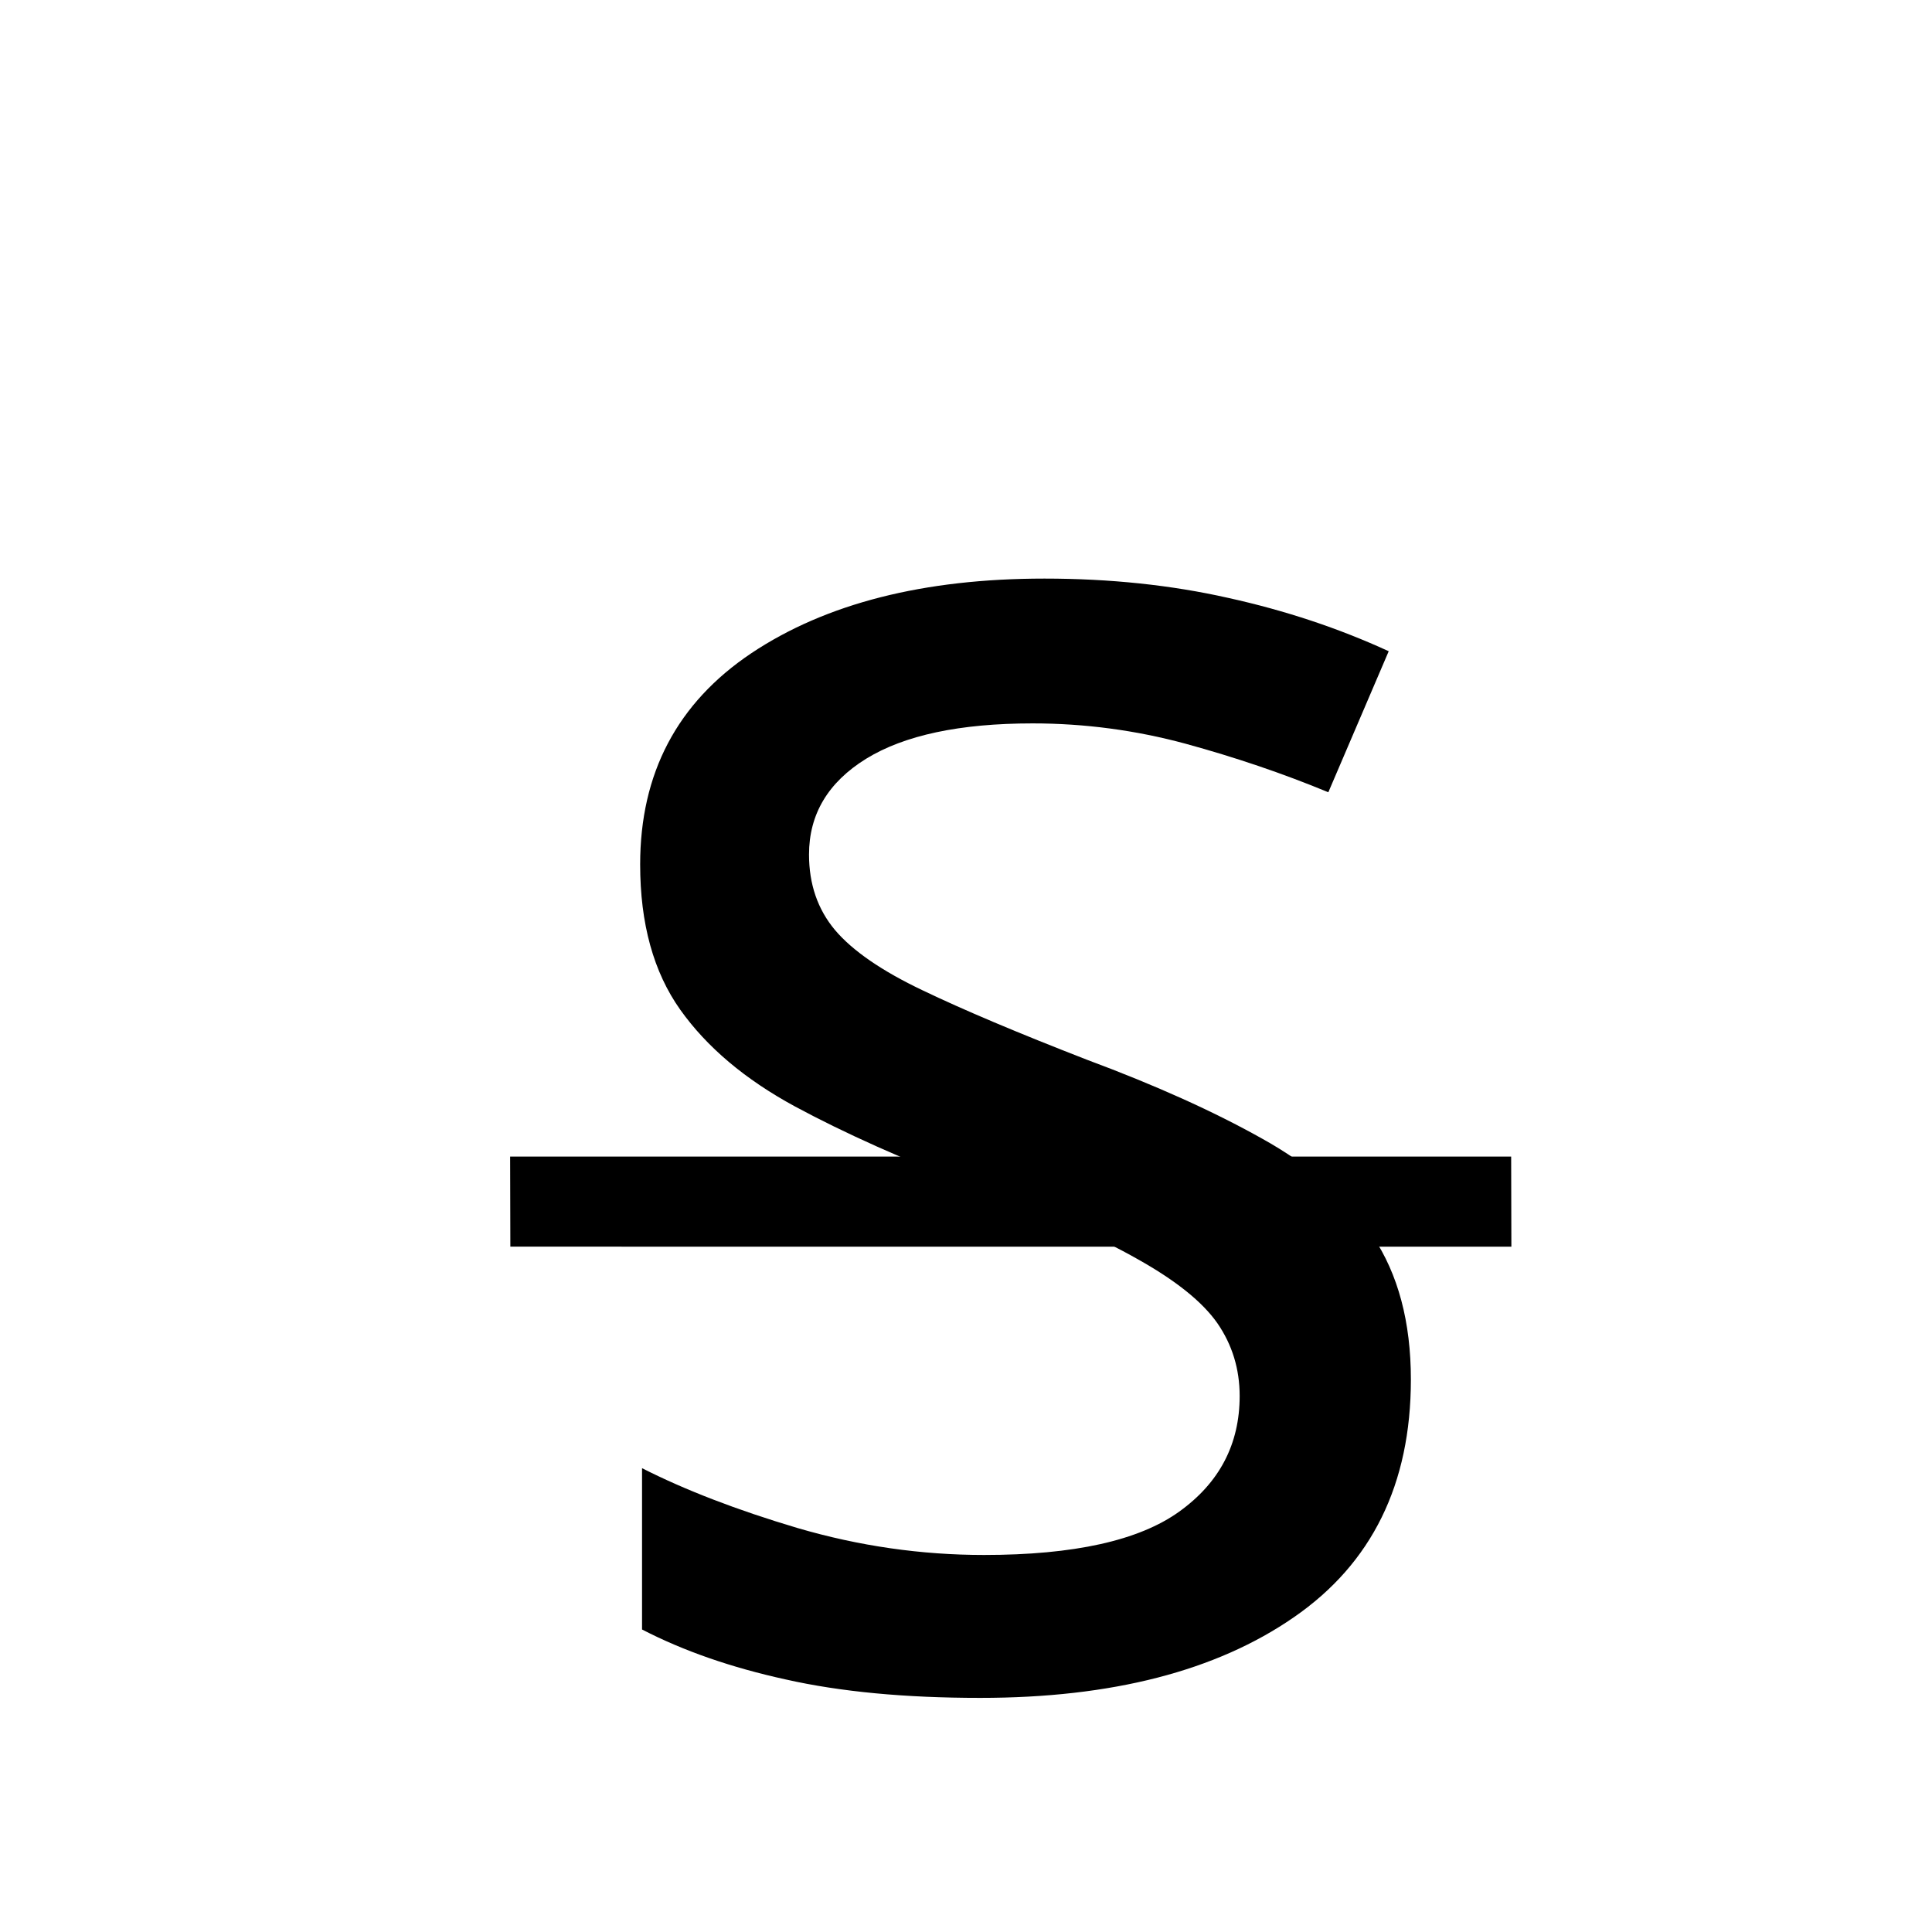
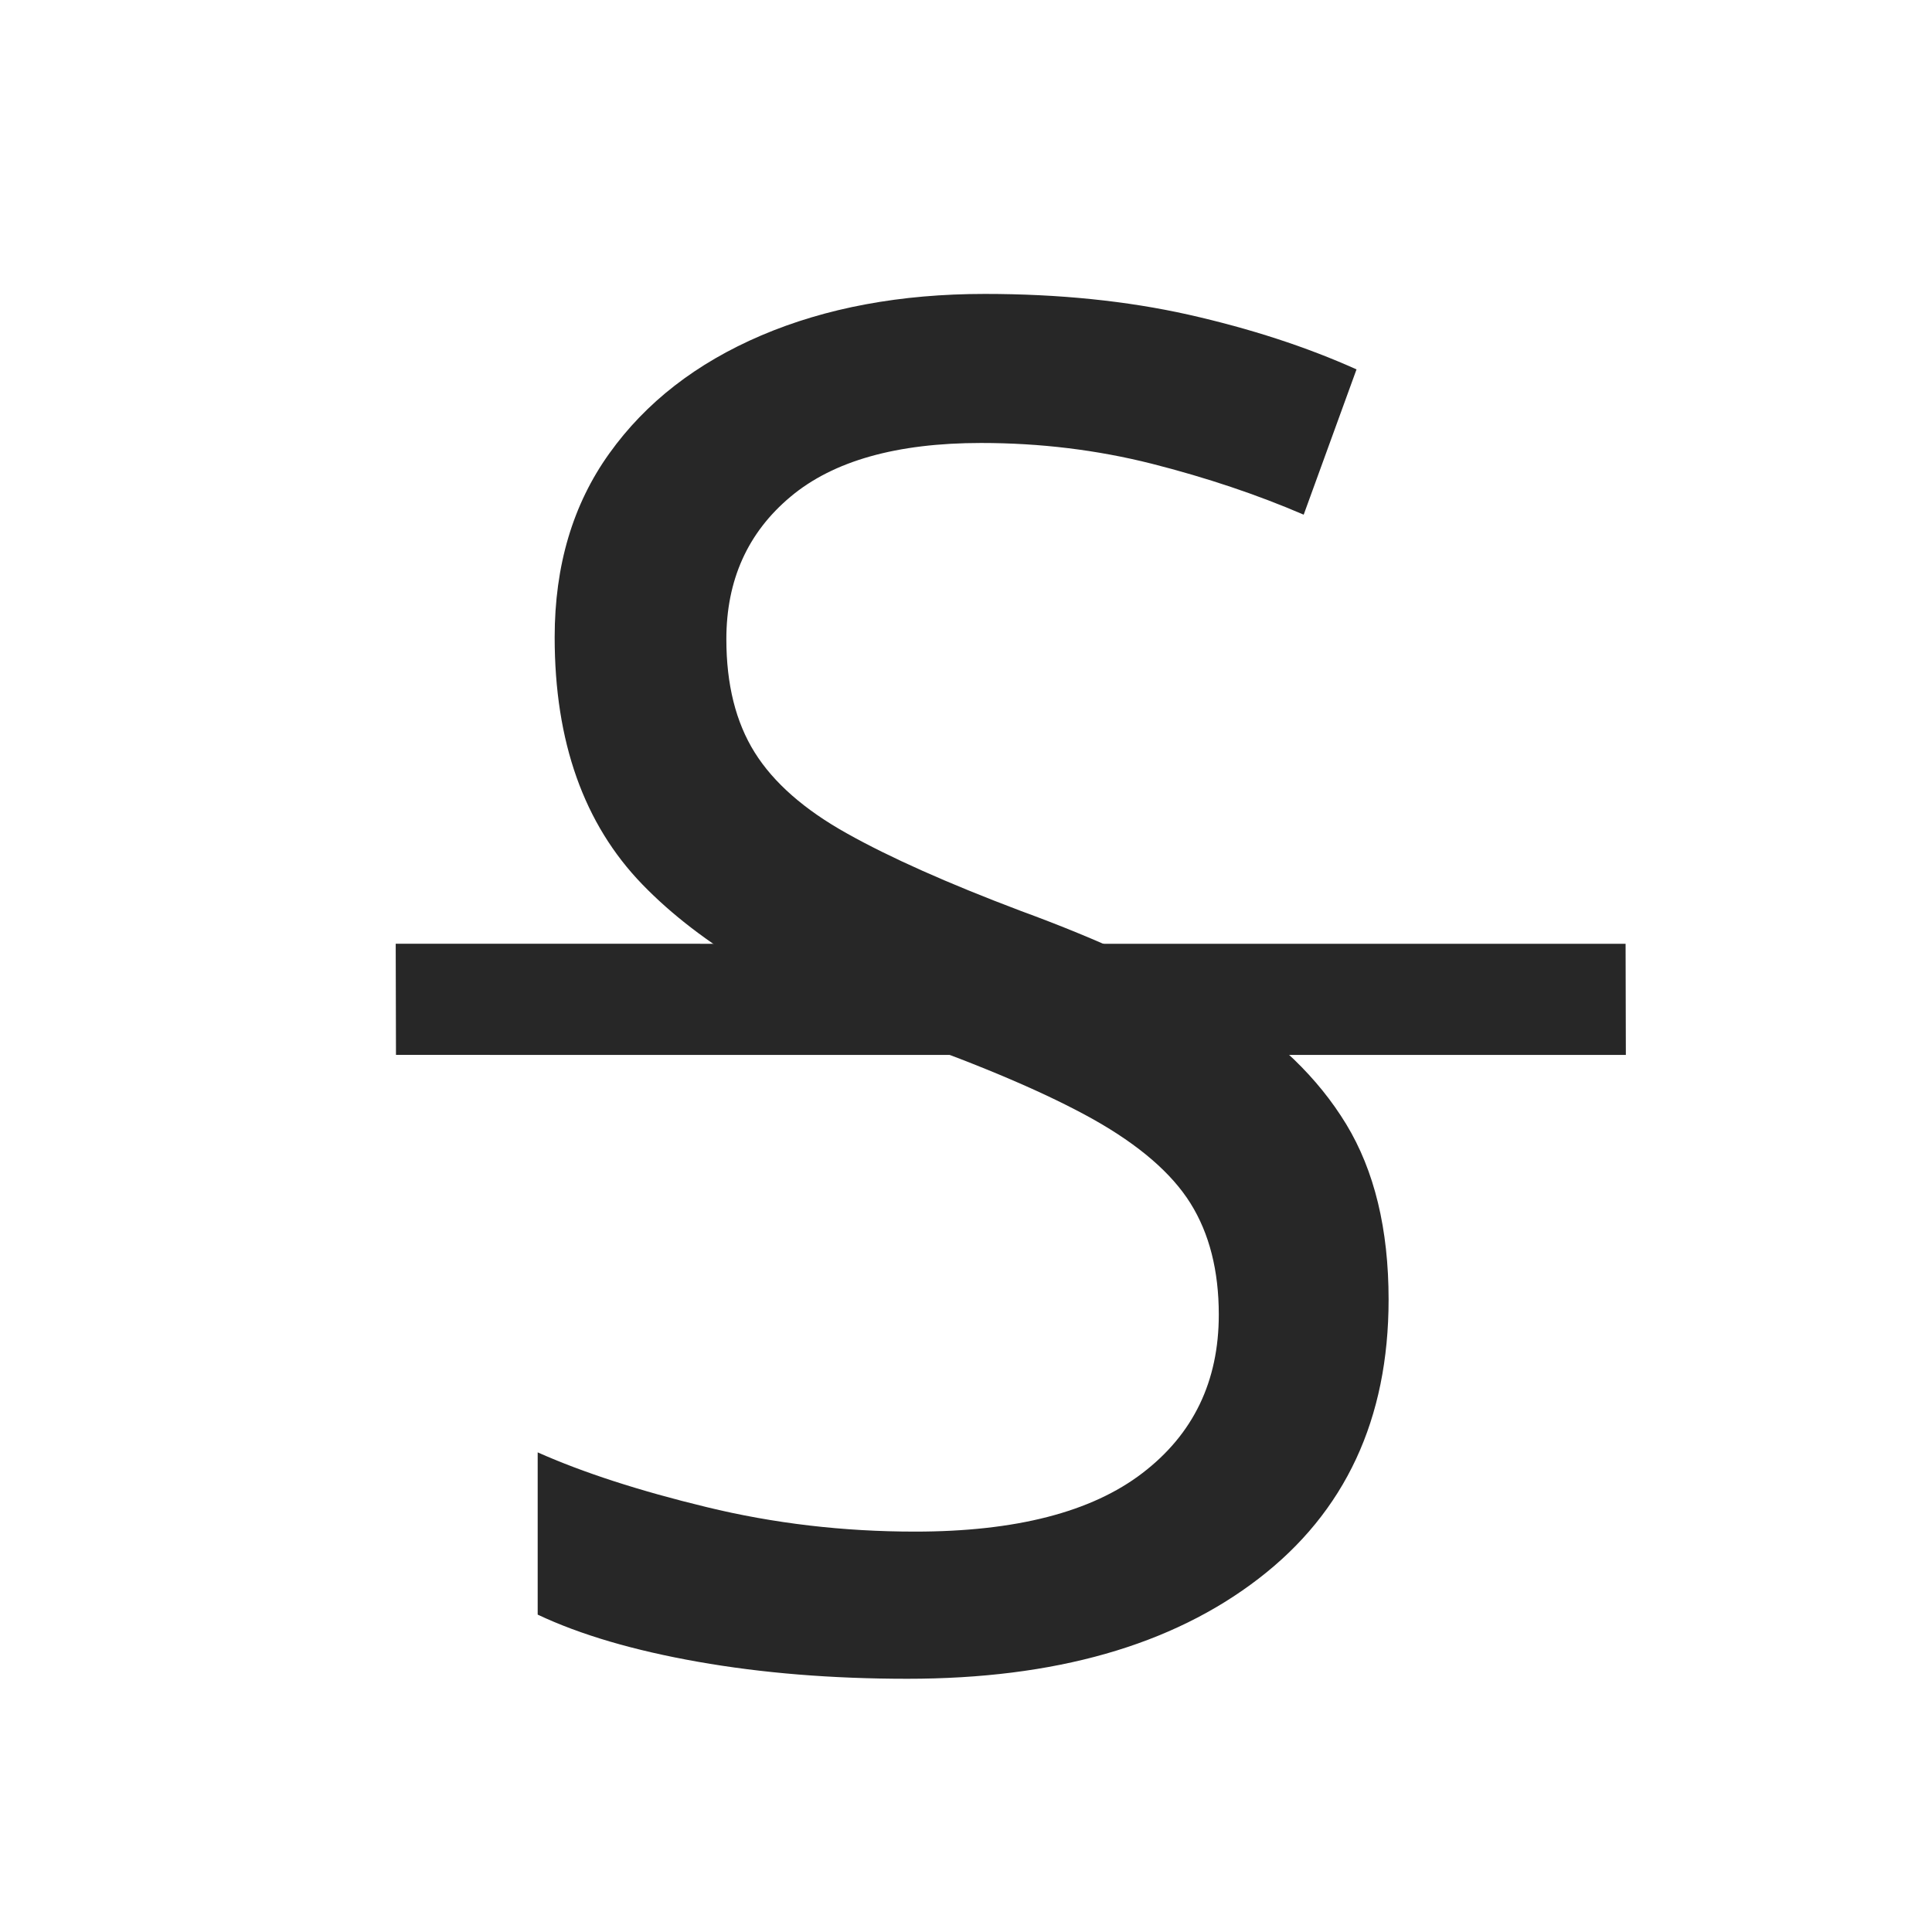
<svg xmlns="http://www.w3.org/2000/svg" width="100%" height="100%" viewBox="0 0 64 64" version="1.1" xml:space="preserve" style="fill-rule:evenodd;clip-rule:evenodd;stroke-linejoin:round;stroke-miterlimit:1.5;">
-   <g transform="matrix(1,0,0,1,-215.171,0)">
-     <g id="Strikethrough" transform="matrix(1,0,0,1,215.171,0)">
+   <g transform="matrix(1,0,0,1,-215.171,-167.86)">
+     <g id="Strikethrough" transform="matrix(1,0,0,1,215.171,167.86)">
      <rect x="0" y="0" width="64" height="64" style="fill:none;" />
-       <g transform="matrix(1,0,0,1,-10.2276,-4.73583)">
-         <text x="28.028px" y="60.31px" style="font-family:'Avenir-Book', 'Avenir';font-size:66.667px;">s</text>
+       <g transform="matrix(1,0,0,1,-10.2276,-2.17359)">
+         <text x="24.853px" y="57.16px" style="font-family:'Avenir-Light', 'Avenir', sans-serif;font-weight:300;font-size:62.5px;fill:rgb(39,39,39);">S</text>
      </g>
-       <g transform="matrix(1.00001,0.00168099,0.00168099,1.25369,-217.018,-19.6217)">
-         <path d="M266.999,47.044L233.839,47.088" style="fill:none;stroke:black;stroke-width:2.38px;" />
+       <g transform="matrix(1.22863,0.00206529,0.00206529,1.5403,-274.286,-39.9085)">
+         <path d="M266.999,47.044L233.839,47.088" style="fill:none;stroke:rgb(39,39,39);stroke-width:2.39px;" />
      </g>
    </g>
  </g>
</svg>
